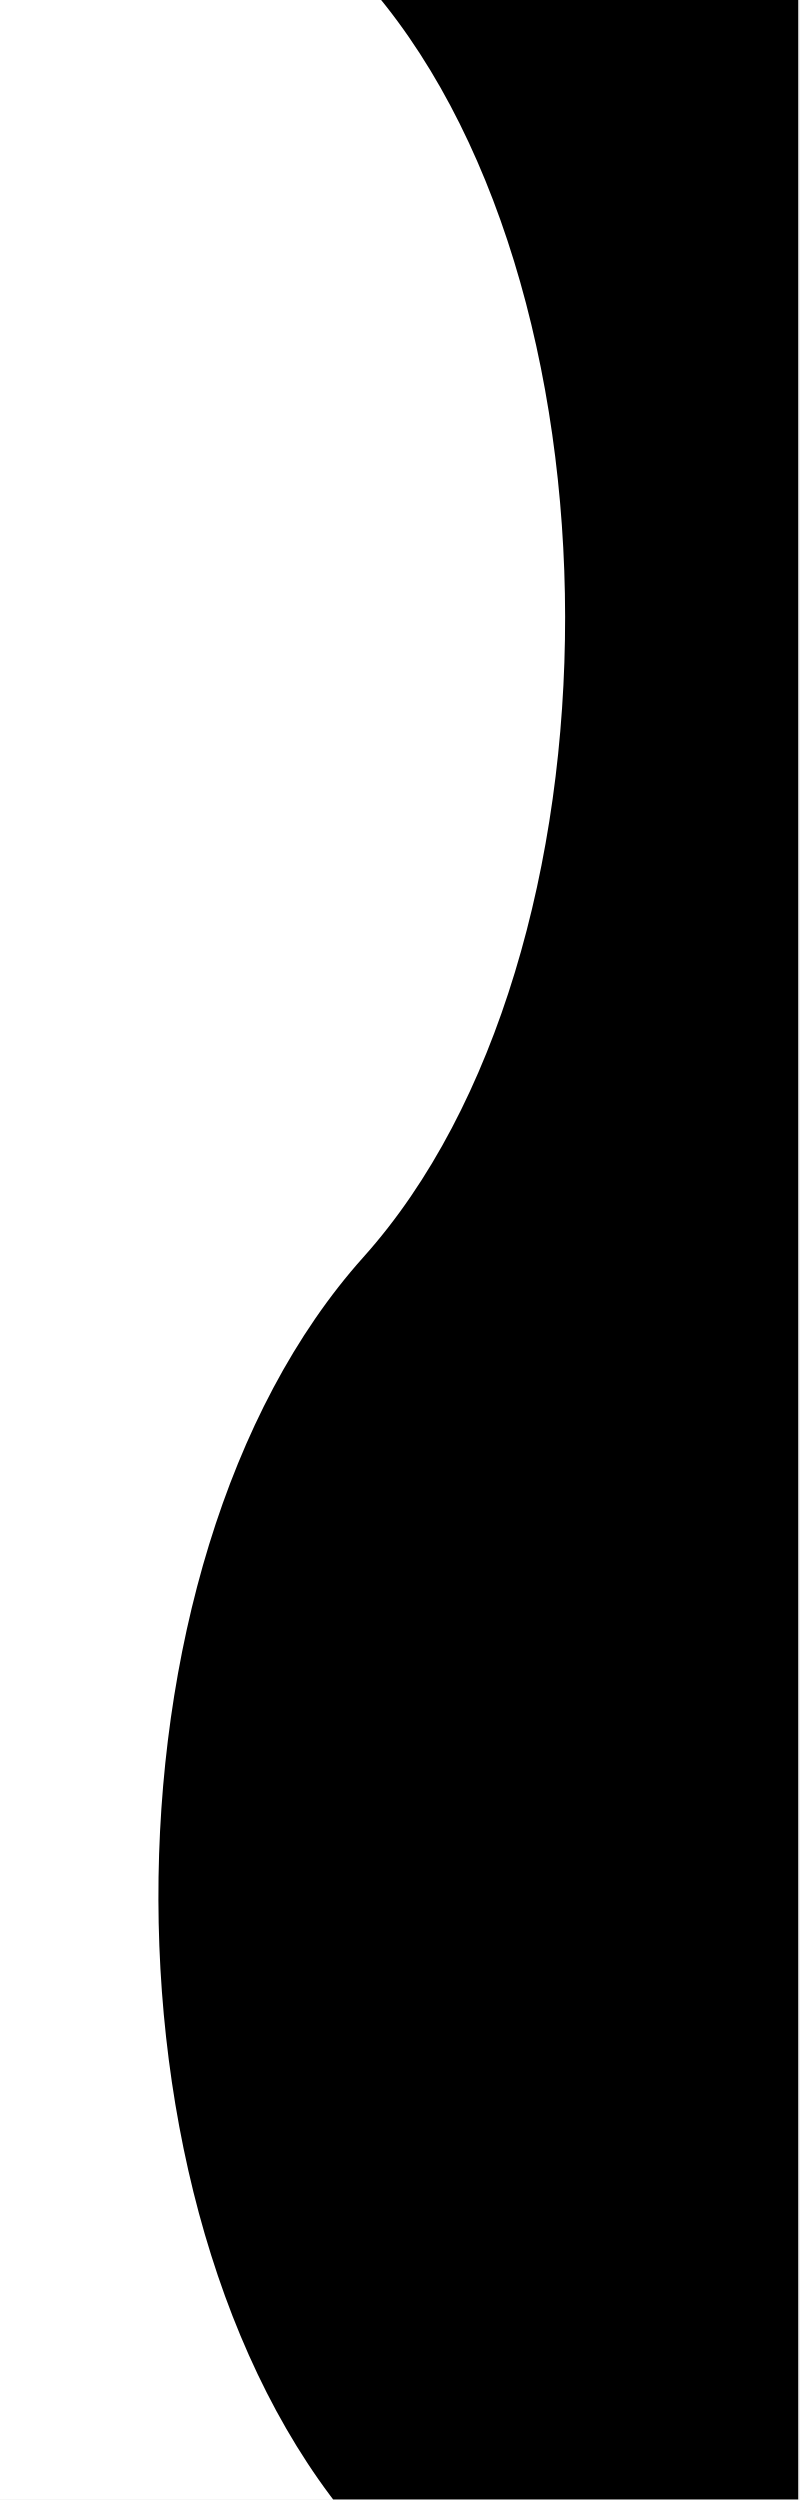
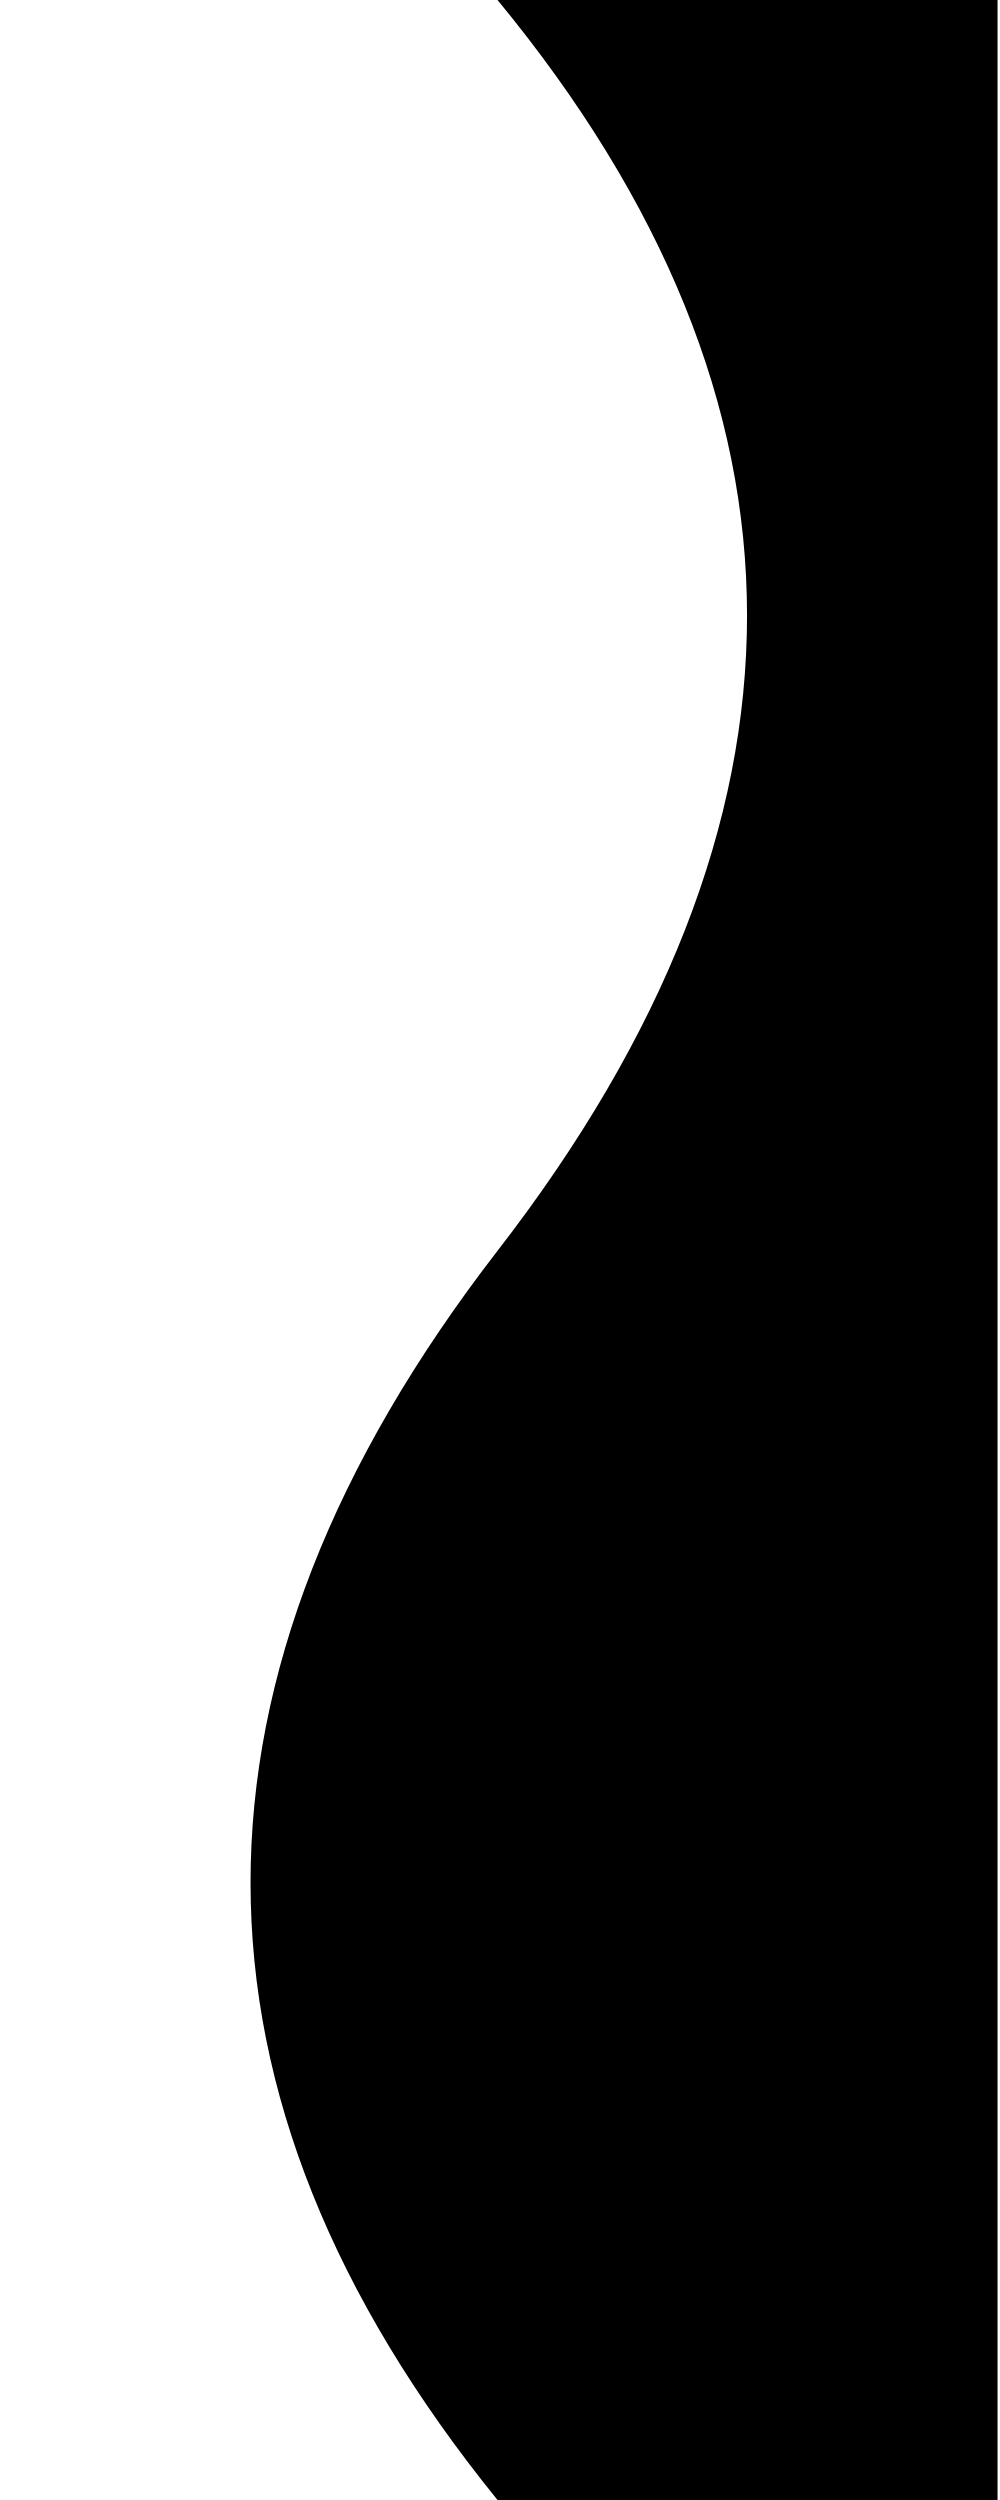
- <svg xmlns="http://www.w3.org/2000/svg" width="100%" height="100%" viewBox="0 0 384 1201" version="1.1" xml:space="preserve" style="fill-rule:evenodd;clip-rule:evenodd;stroke-linejoin:round;stroke-miterlimit:2;">
-   <g id="Artboard3" transform="matrix(0.659085,0,0,0.969731,789.343,28.347)">
-     <rect x="-1197.63" y="-29.232" width="581.817" height="1238.23" style="fill:none;" />
-     <clipPath id="_clip1">
-       <rect x="-1197.63" y="-29.232" width="581.817" height="1238.23" />
-     </clipPath>
-     <g clip-path="url(#_clip1)">
-       <g transform="matrix(1.77424,0,0,1.59996,-1844.34,-41.0263)">
-         <path d="M0.188,-2.605L701.57,-0.764C698.179,273.371 698.677,537.837 701.57,796.345L0.188,798.185L0.188,-2.605Z" style="fill:white;" />
+ <svg xmlns="http://www.w3.org/2000/svg" width="100%" height="100%" viewBox="0 0 1024 2560" version="1.1" xml:space="preserve" style="fill-rule:evenodd;clip-rule:evenodd;stroke-linejoin:round;stroke-miterlimit:2;">
+   <g transform="matrix(1,0,0,1,-3832.69,1651)">
+     <g transform="matrix(2.56,-3.1351e-16,-3.1351e-16,-2.56,-5395.41,1678.13)">
+       <g transform="matrix(1.00547,0,0,1.00047,-19.7246,-0.14106)">
+         <rect x="4001.57" y="300.442" width="0.983" height="999.531" style="fill:white;" />
      </g>
-       <g transform="matrix(1.65045,0.0410933,-0.0449486,1.96484,-1023.17,-183.996)">
-         <path d="M55.832,71.77L701.57,-0.764L701.57,796.345L76.052,717.721C-48.32,643.861 -53.65,474.184 65.528,394.358C182.349,316.111 177.625,144.78 55.832,71.77Z" />
+       <g transform="matrix(1.00547,0,0,1.00047,-19.7246,-0.14106)">
+         <path d="M3802.66,300.442L3604.73,300.442L3604.73,1299.97L3802.66,1299.97C3934.83,1138.7 3935.18,972.018 3802.66,799.887C3671.53,629.329 3671.78,462.855 3802.66,300.442Z" style="fill:white;" />
+       </g>
+       <g transform="matrix(0.502736,0,0,1.00047,1991.51,-0.14106)">
+         <path d="M4002.55,300.442L3604.73,300.442C3342.98,462.855 3342.47,629.329 3604.73,799.887C3869.78,972.018 3869.07,1138.7 3604.73,1299.97L4002.55,1299.97L4002.55,300.442Z" />
      </g>
    </g>
  </g>
</svg>
